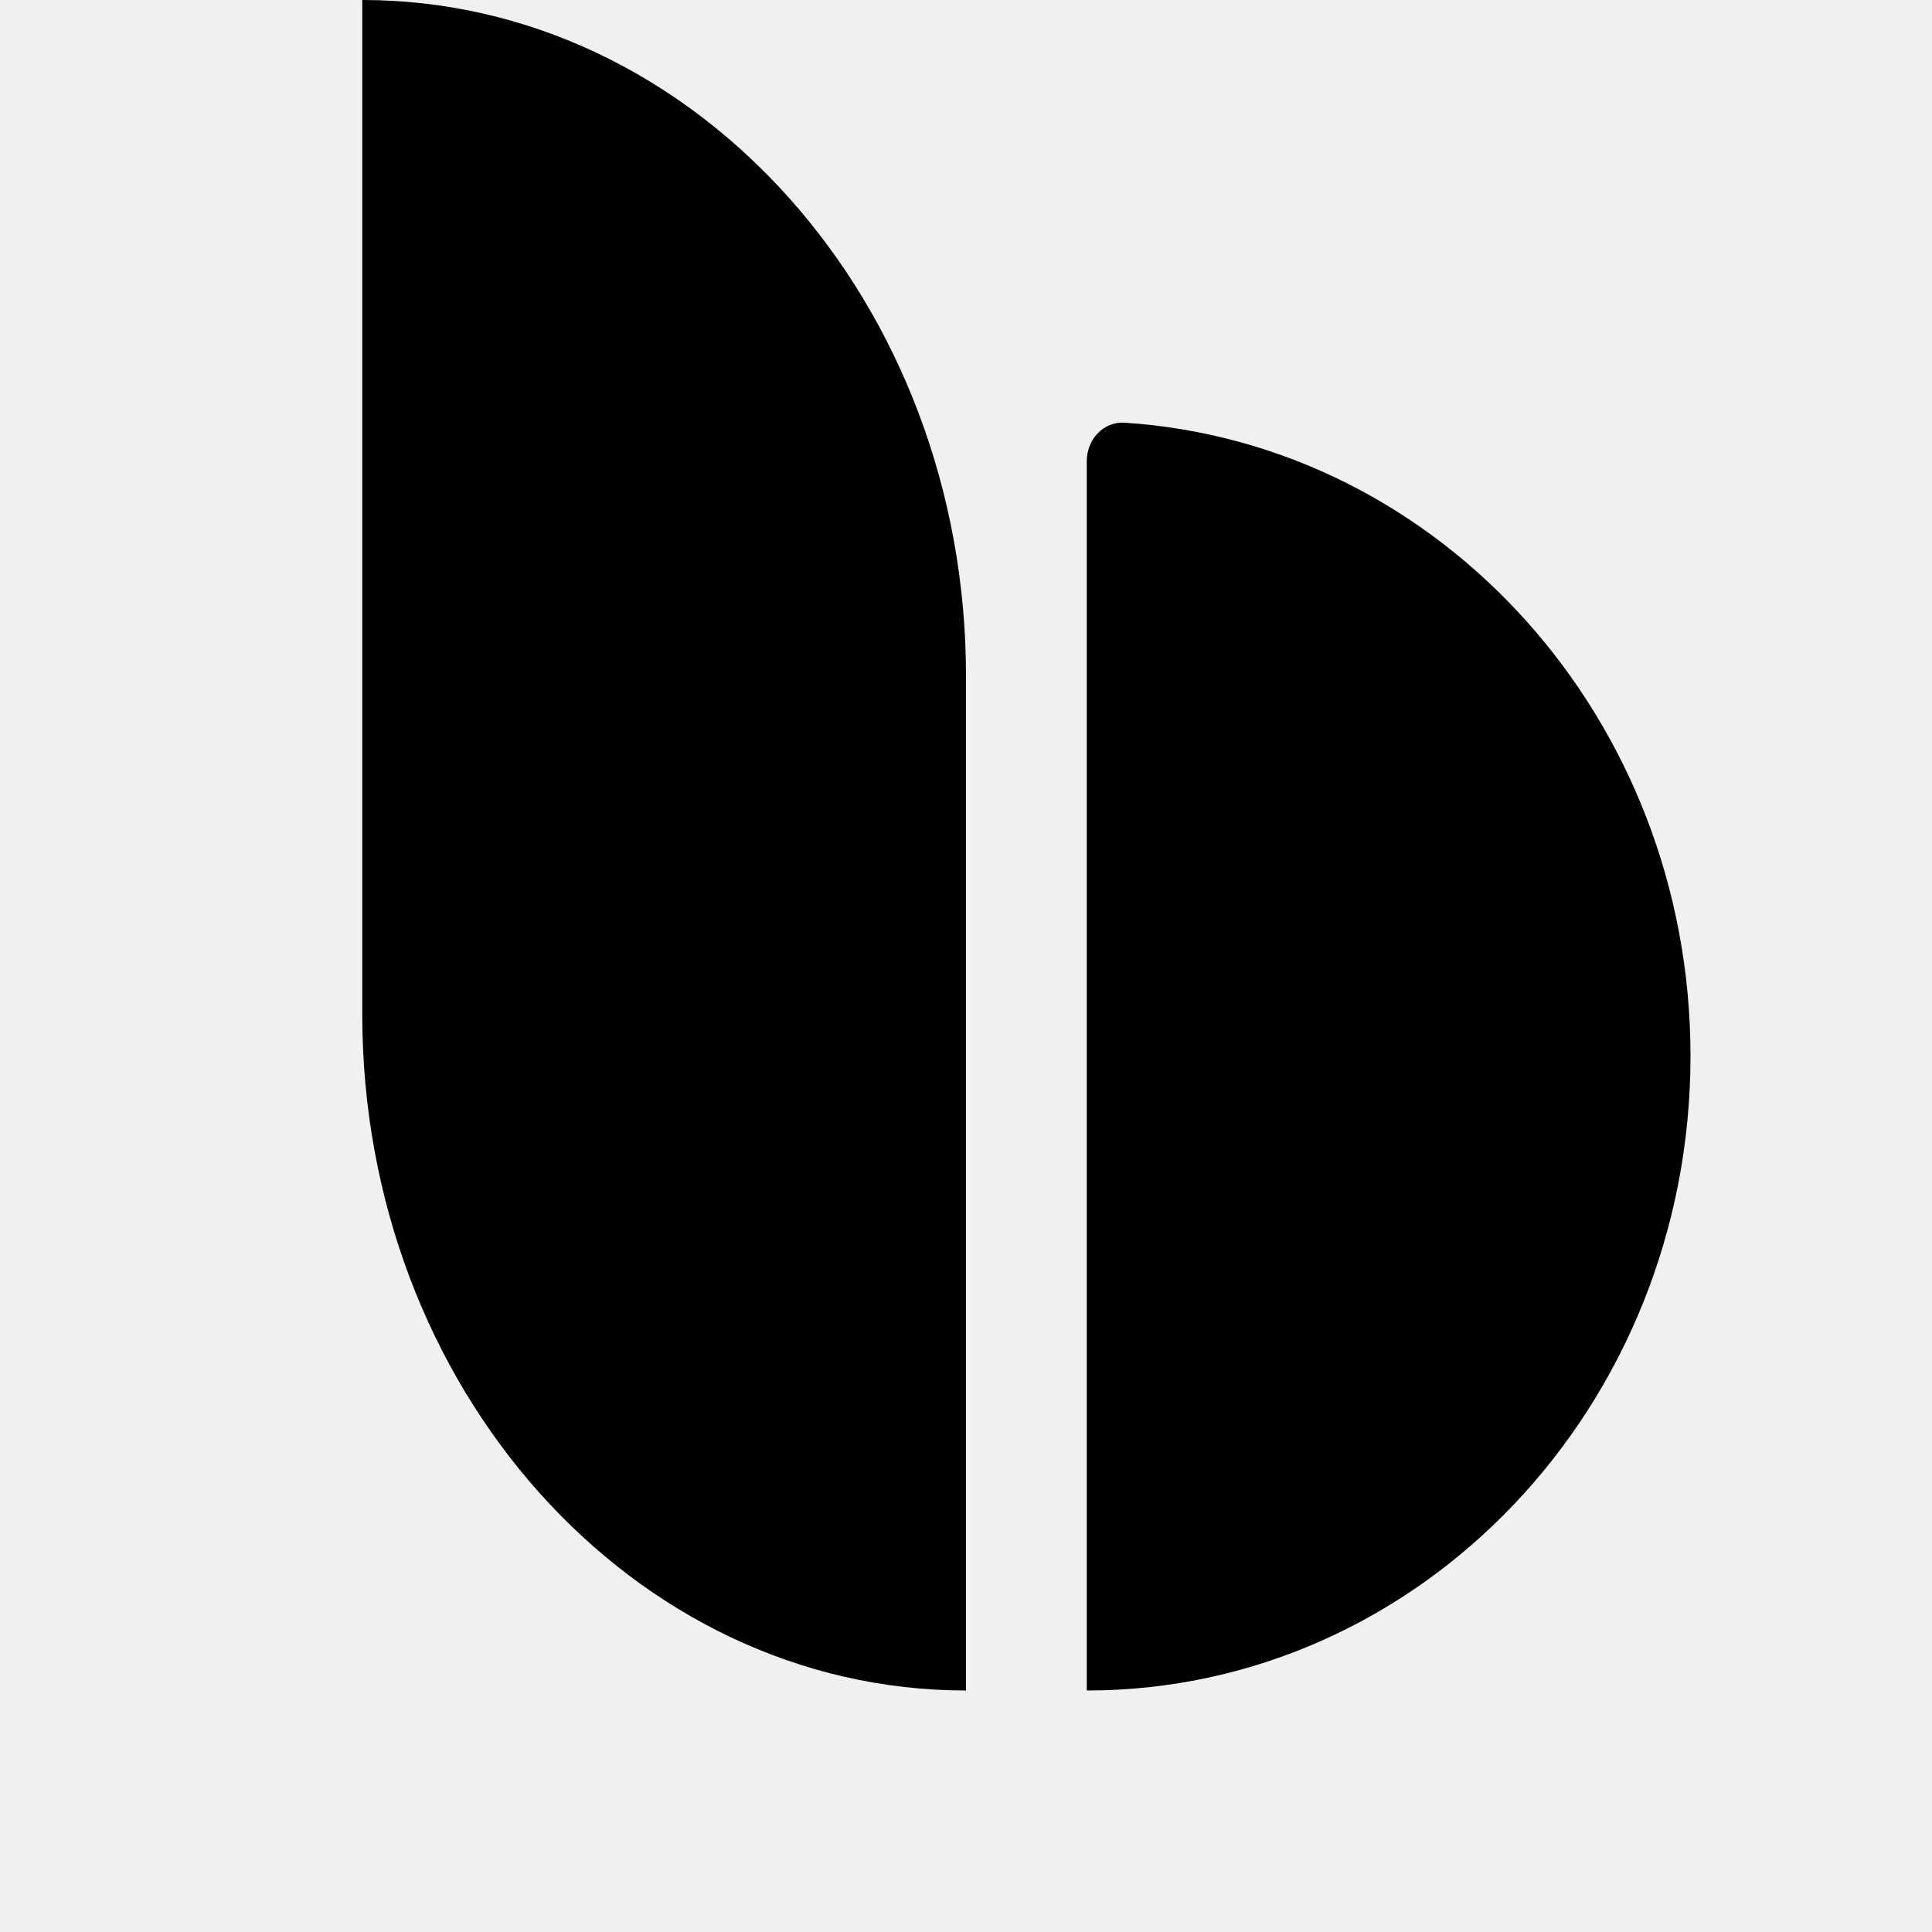
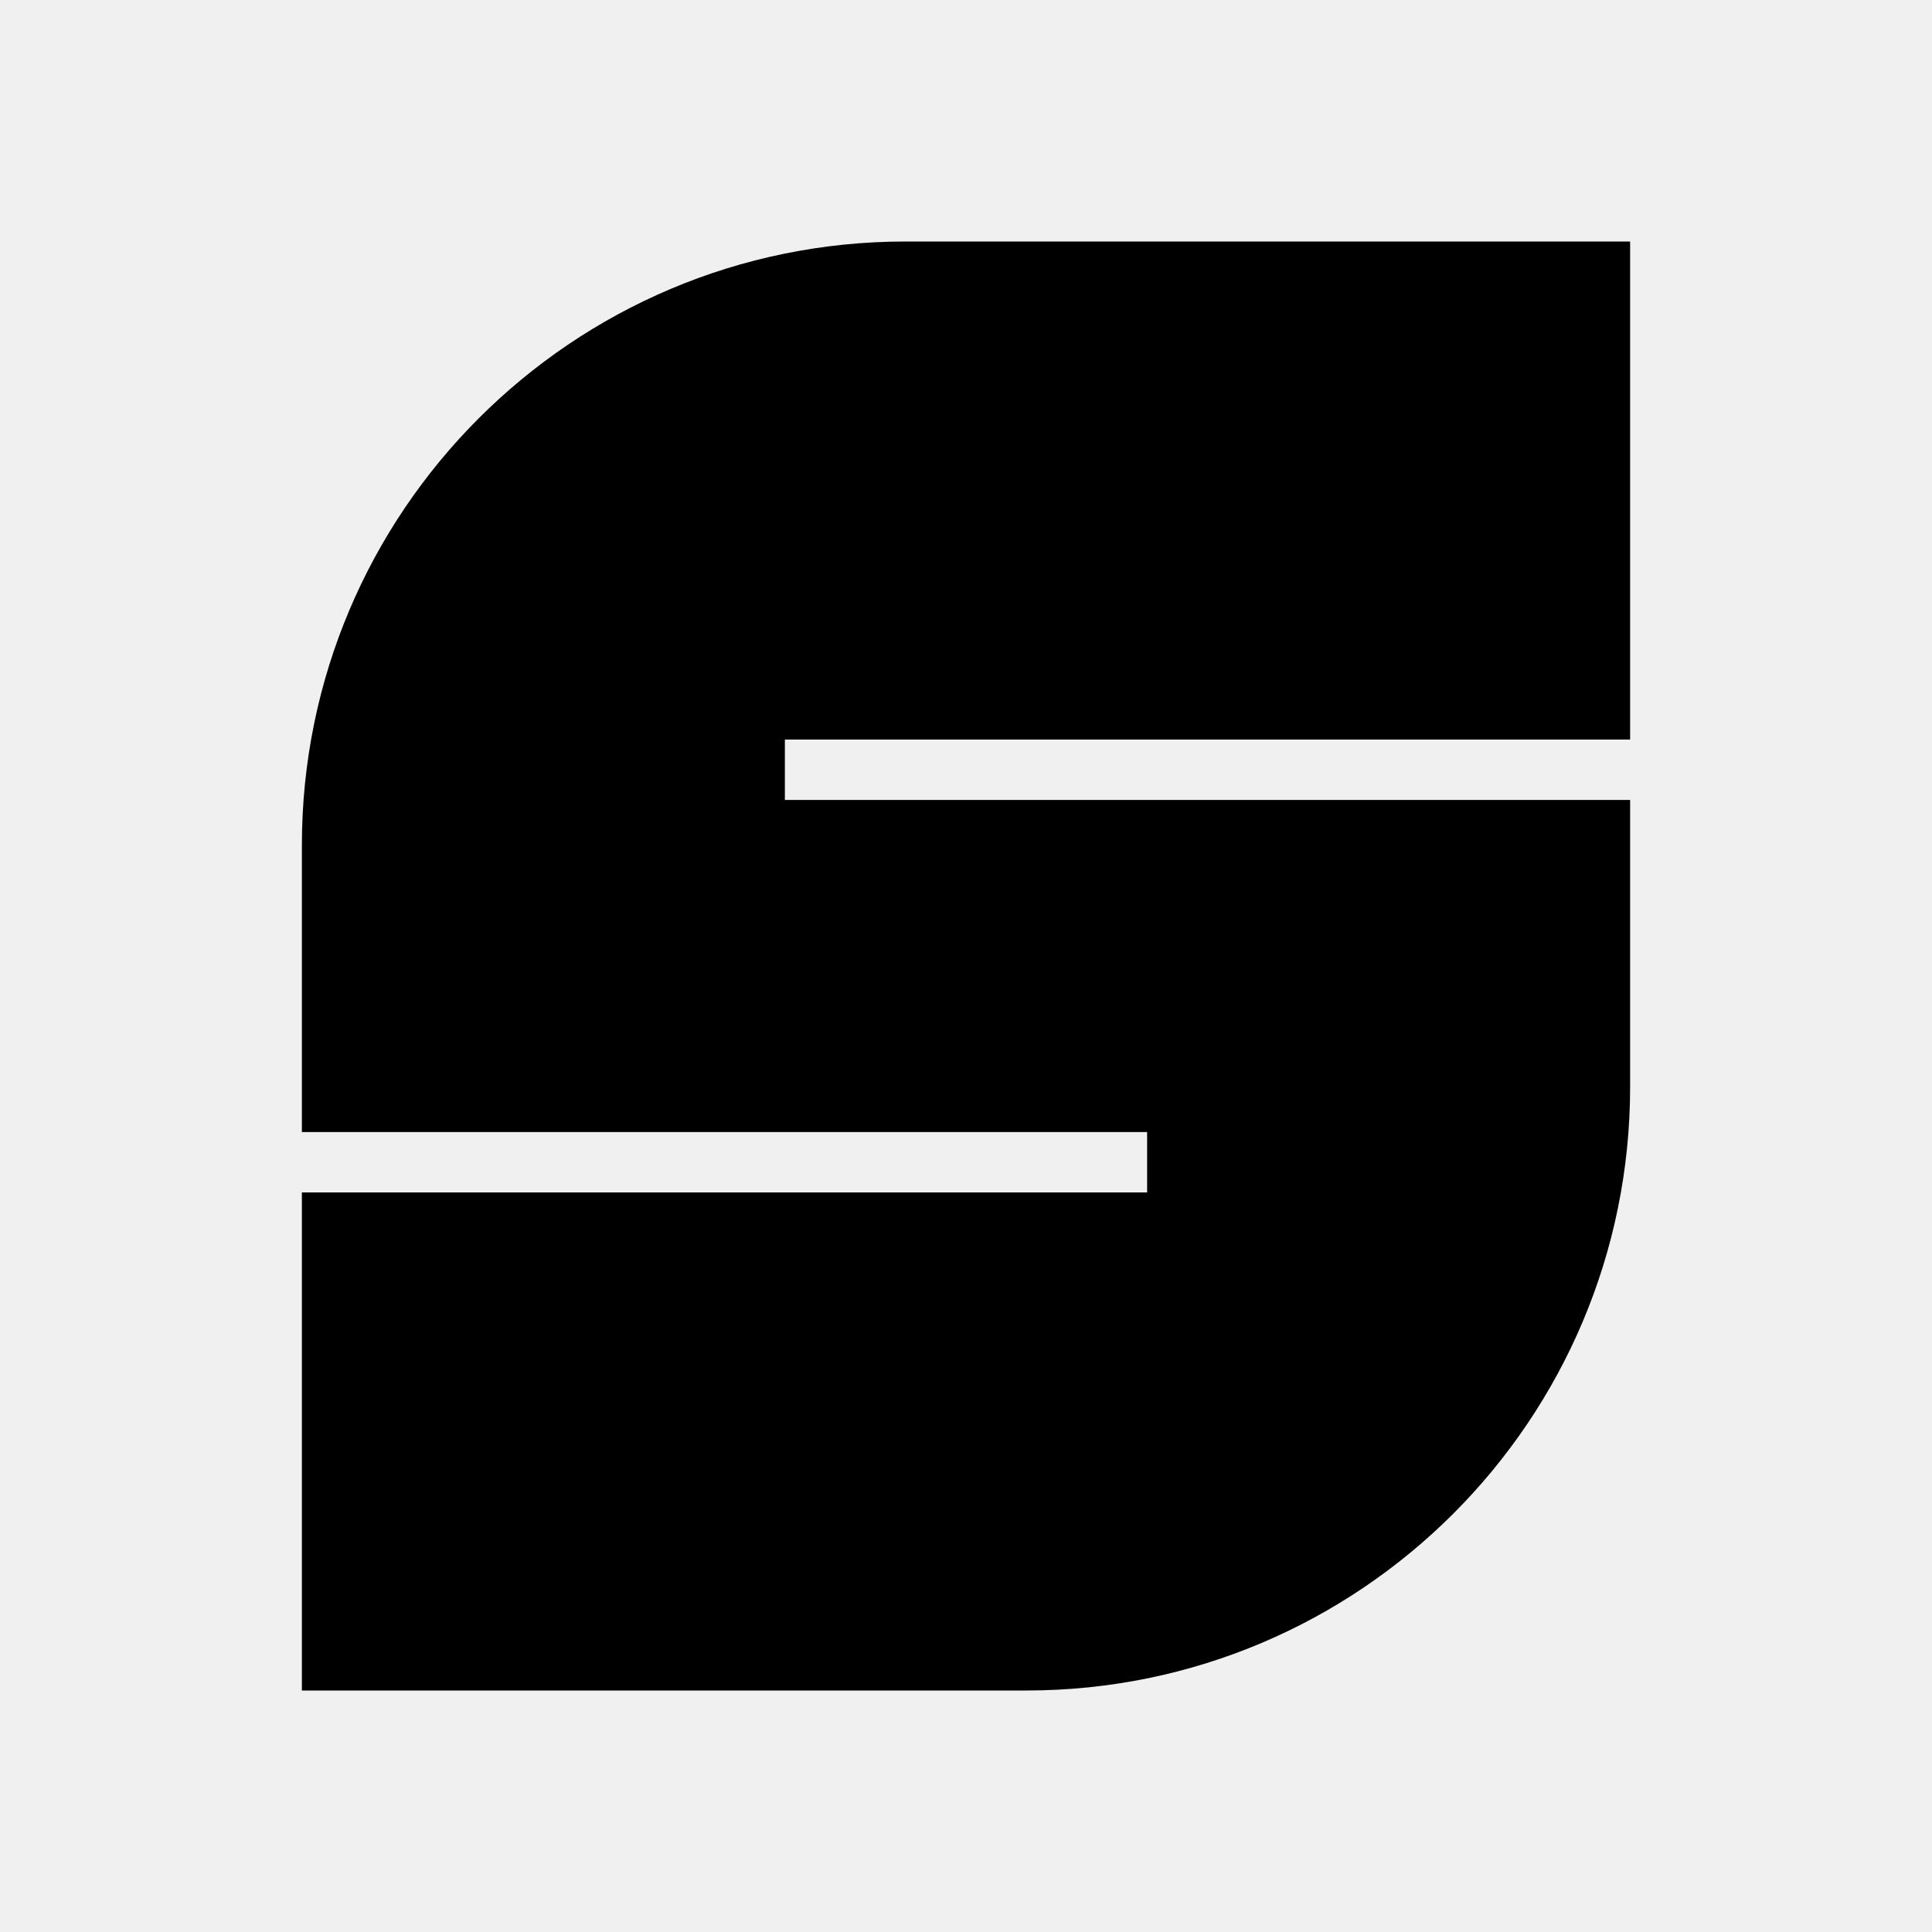
- <svg xmlns="http://www.w3.org/2000/svg" width="32" height="32" viewBox="0 0 32 32" fill="none">
+ <svg xmlns="http://www.w3.org/2000/svg" width="32" height="32" viewBox="-5 -4 32 32" fill="none">
  <style>
  @media (prefers-color-scheme: dark) {
    .a { fill: #fff; }
  }
</style>
-   <path d="M18.625 7.001C18.281 6.979 18 7.275 18 7.638V28C23.523 28 28 23.295 28 17.491C28 11.907 23.857 7.34 18.625 7.001Z" class="a" fill="#000" />
-   <path fill-rule="evenodd" class="a" clip-rule="evenodd" d="M16 11.2V14V28C10.477 28 6 22.986 6 16.8V14V0C11.523 0 16 5.014 16 11.2Z" fill="#000" />
+   <path d="M22 0H10C4.477 0 0 4.477 0 10V14.75H14V15.75H0V24H12C17.523 24 22 19.523 22 14V9.25H8V8.25H22Z" class="a" fill="#000" />
</svg>
